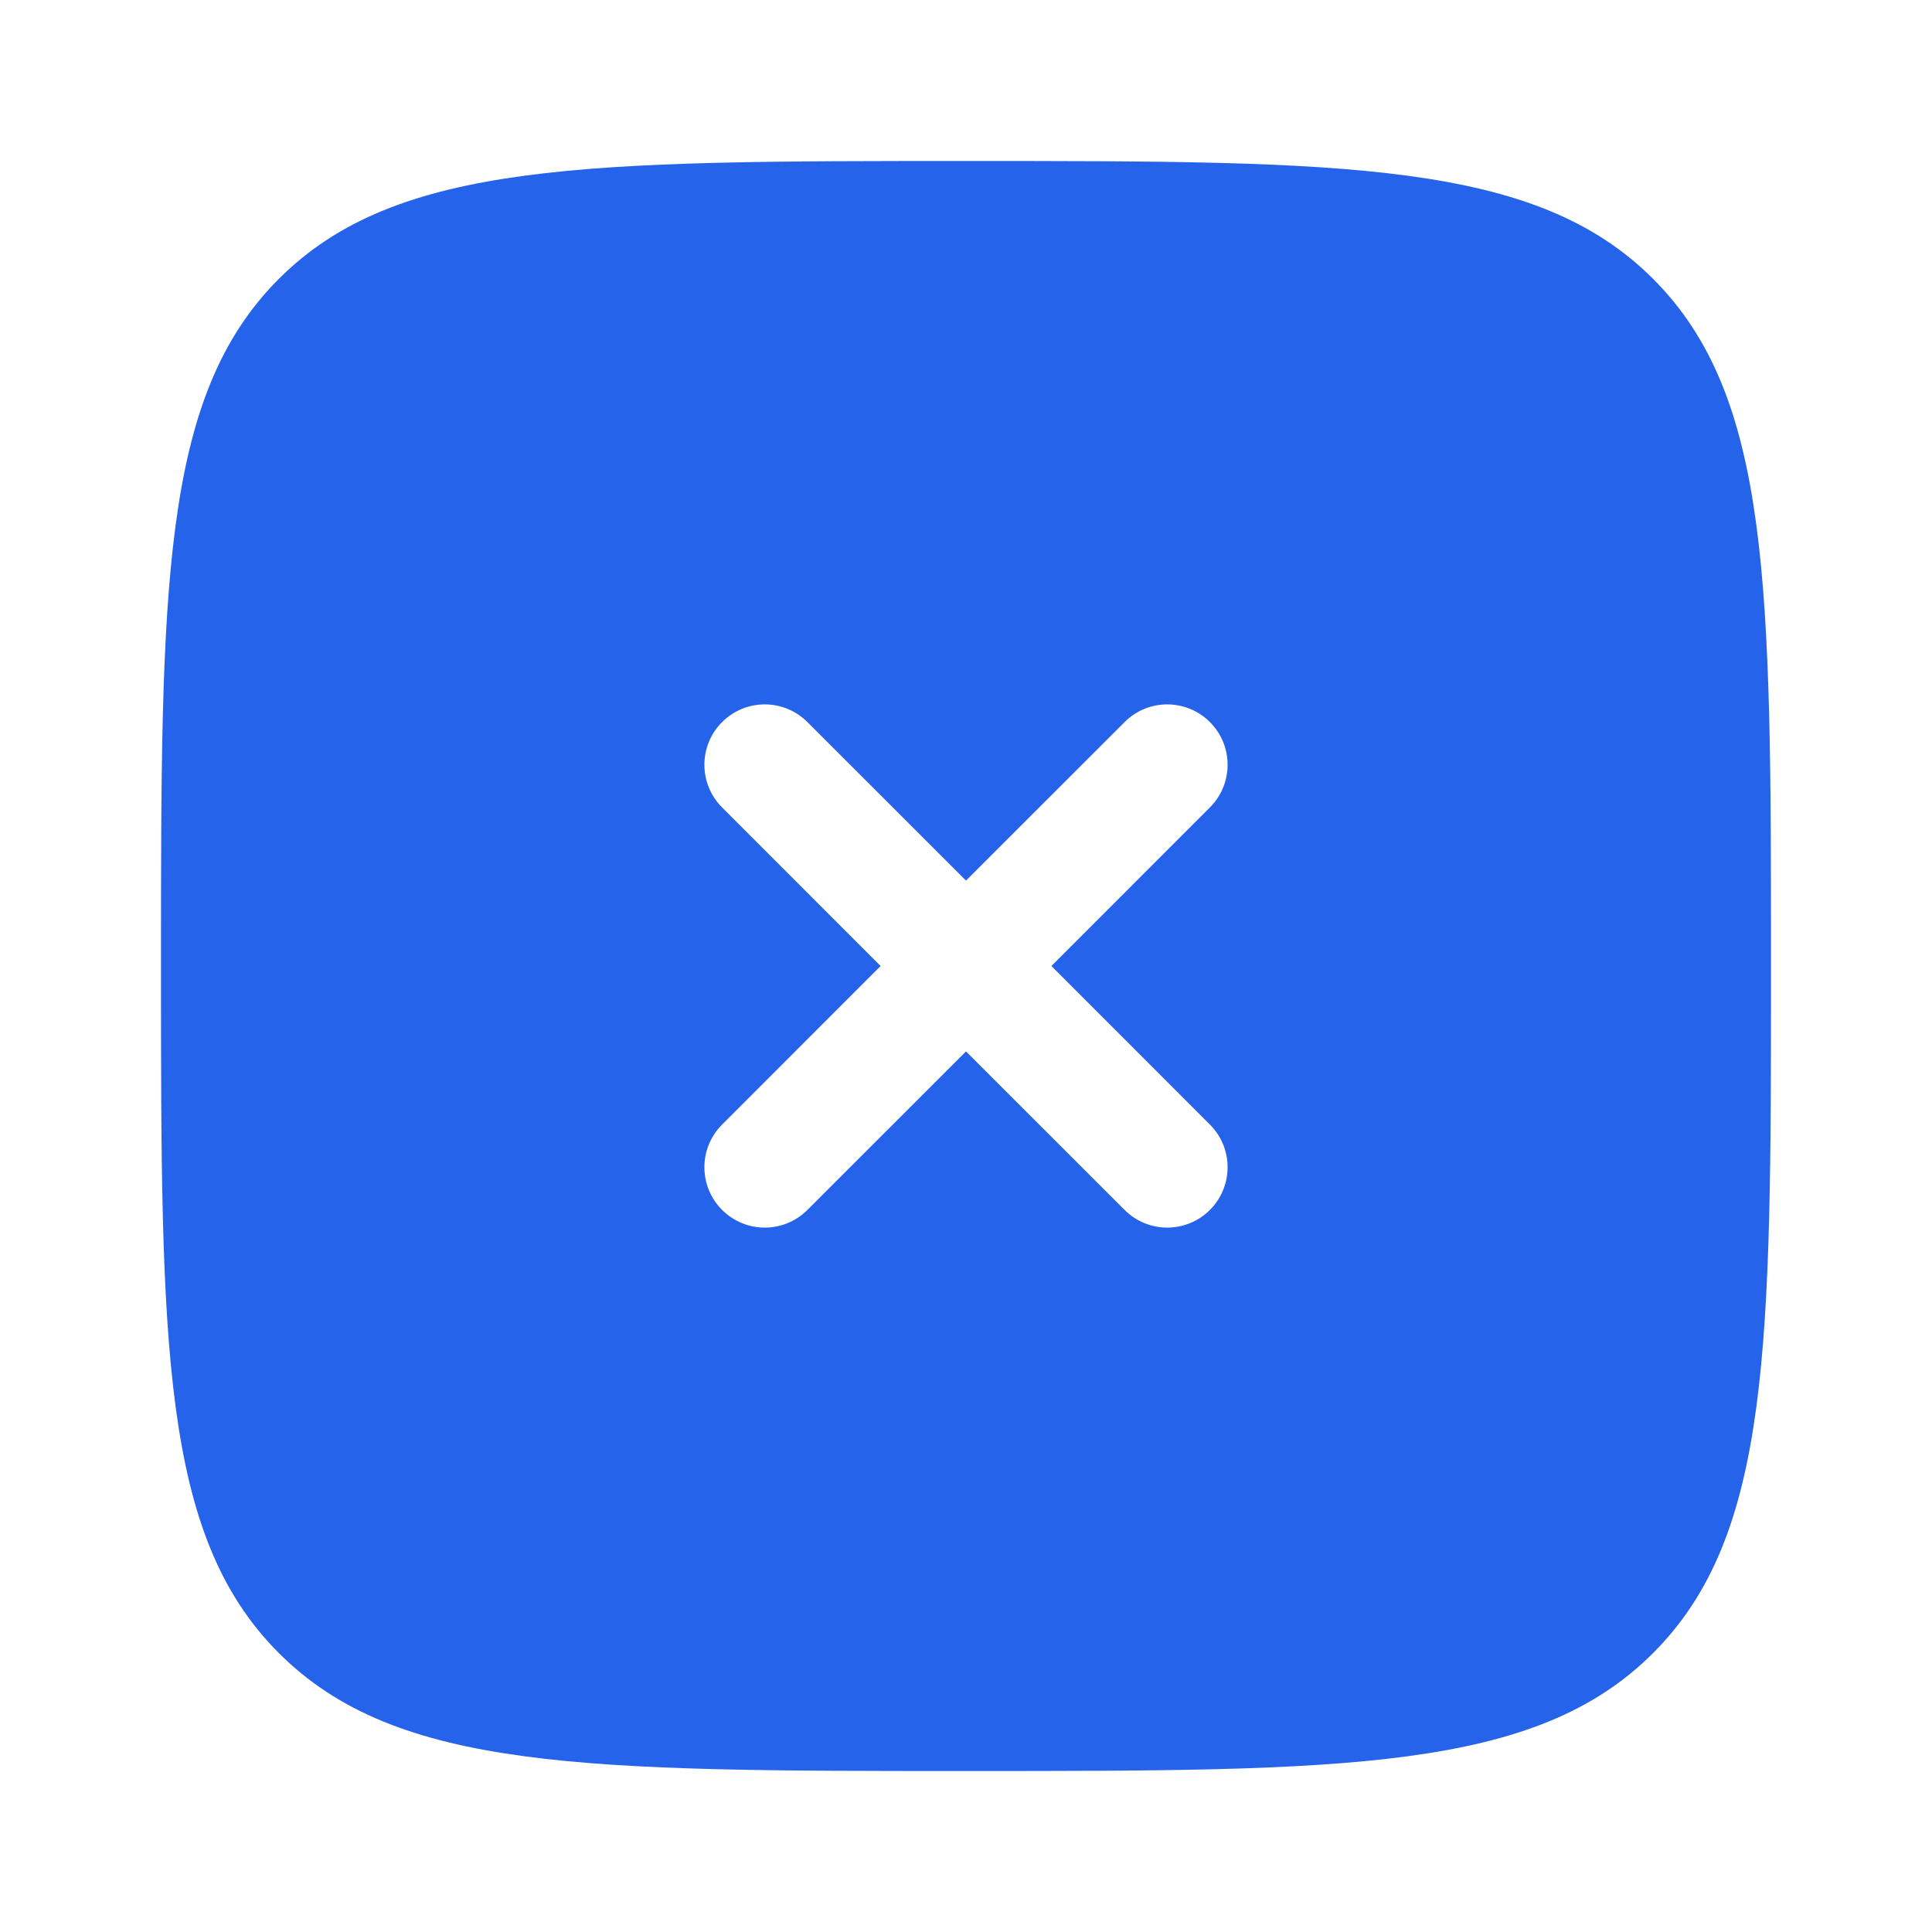
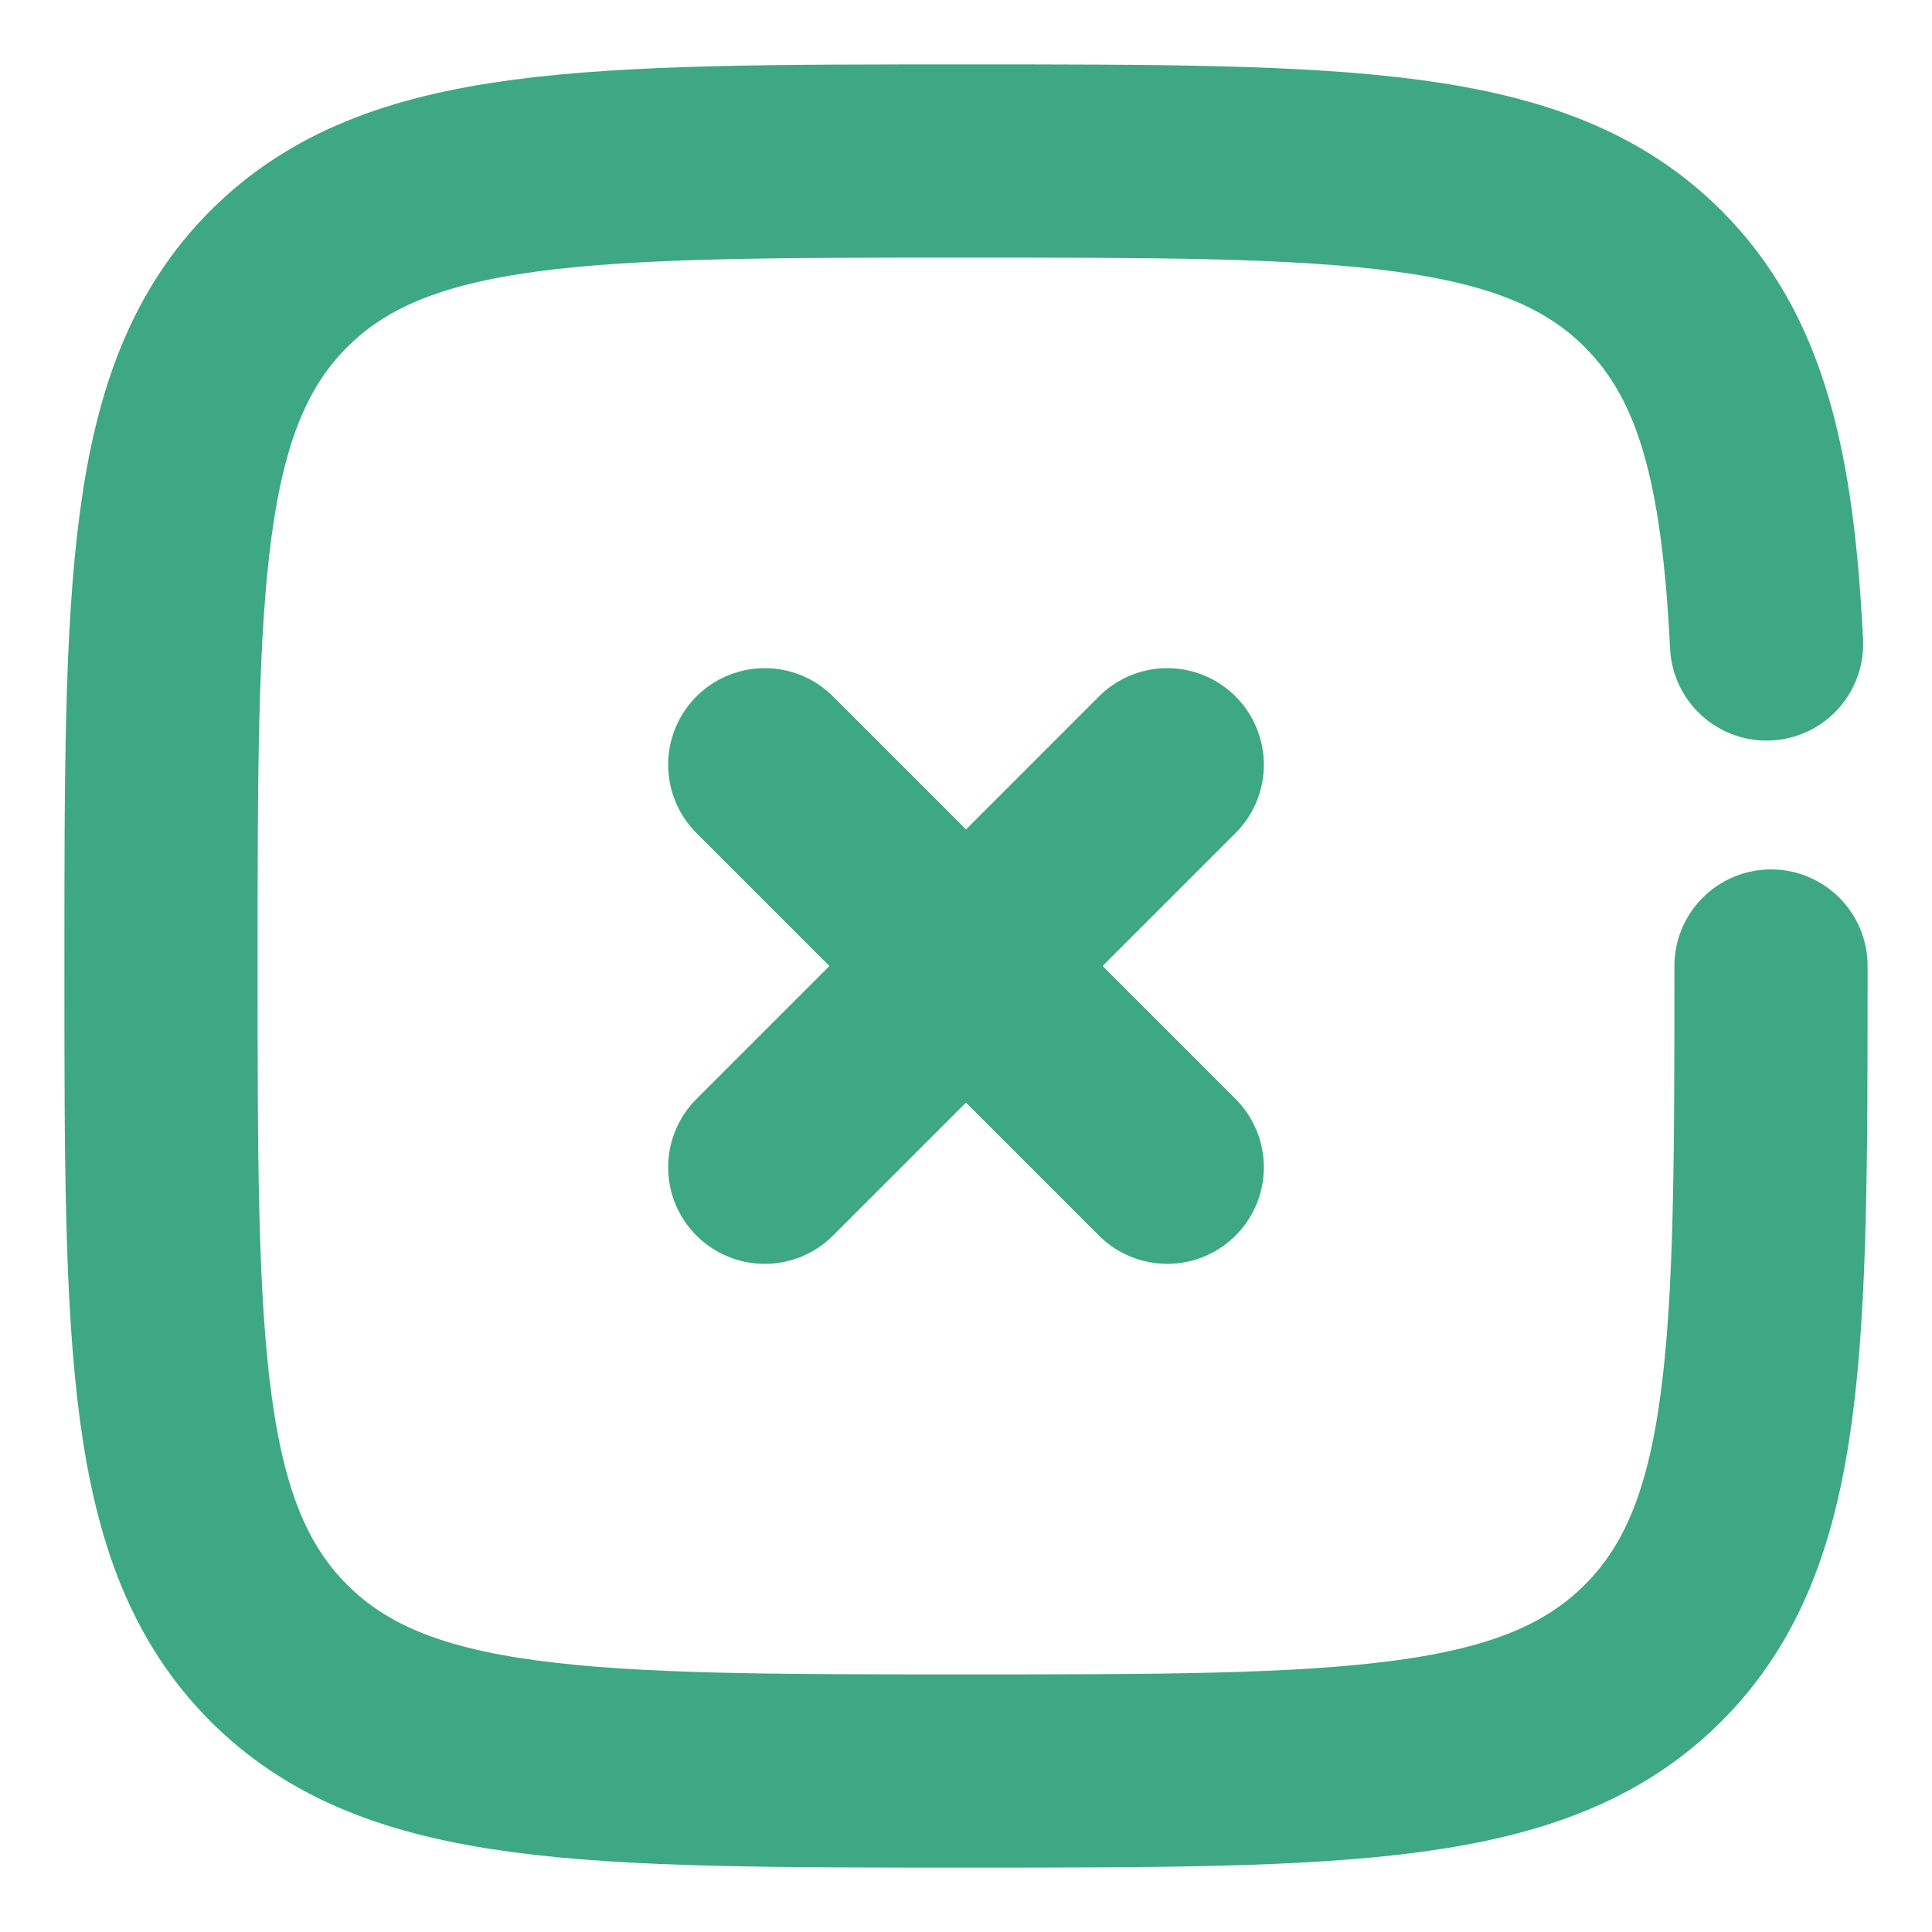
<svg xmlns="http://www.w3.org/2000/svg" width="800px" height="800px" viewBox="0 0 24 24" fill="none">
  <g id="SVGRepo_bgCarrier" stroke-width="0" />
  <g id="SVGRepo_tracerCarrier" stroke-linecap="round" stroke-linejoin="round" />
  <g id="SVGRepo_iconCarrier">
-     <path fill-rule="evenodd" clip-rule="evenodd" d="M12 22C7.286 22 4.929 22 3.464 20.535C2 19.071 2 16.714 2 12C2 7.286 2 4.929 3.464 3.464C4.929 2 7.286 2 12 2C16.714 2 19.071 2 20.535 3.464C22 4.929 22 7.286 22 12C22 16.714 22 19.071 20.535 20.535C19.071 22 16.714 22 12 22ZM8.97 8.97C9.263 8.677 9.737 8.677 10.03 8.97L12 10.939L13.97 8.97C14.262 8.677 14.737 8.677 15.03 8.97C15.323 9.263 15.323 9.737 15.03 10.03L13.061 12L15.03 13.97C15.323 14.262 15.323 14.737 15.03 15.03C14.737 15.323 14.262 15.323 13.97 15.03L12 13.061L10.03 15.03C9.737 15.323 9.263 15.323 8.97 15.03C8.677 14.737 8.677 14.263 8.97 13.97L10.939 12L8.97 10.03C8.677 9.737 8.677 9.263 8.97 8.97Z" fill="#2563eb" />
+     <path d="M14.5 9.5L9.5 14.5M9.5 9.5L14.5 14.5" stroke="#3ea884" stroke-width="2.4" stroke-linecap="round" />
+     <path d="M22 12C22 16.714 22 19.071 20.535 20.535C19.071 22 16.714 22 12 22C7.286 22 4.929 22 3.464 20.535C2 19.071 2 16.714 2 12C2 7.286 2 4.929 3.464 3.464C4.929 2 7.286 2 12 2C16.714 2 19.071 2 20.535 3.464C21.509 4.438 21.836 5.807 21.945 8" stroke="#3ea884" stroke-width="2.4" stroke-linecap="round" />
  </g>
</svg>
